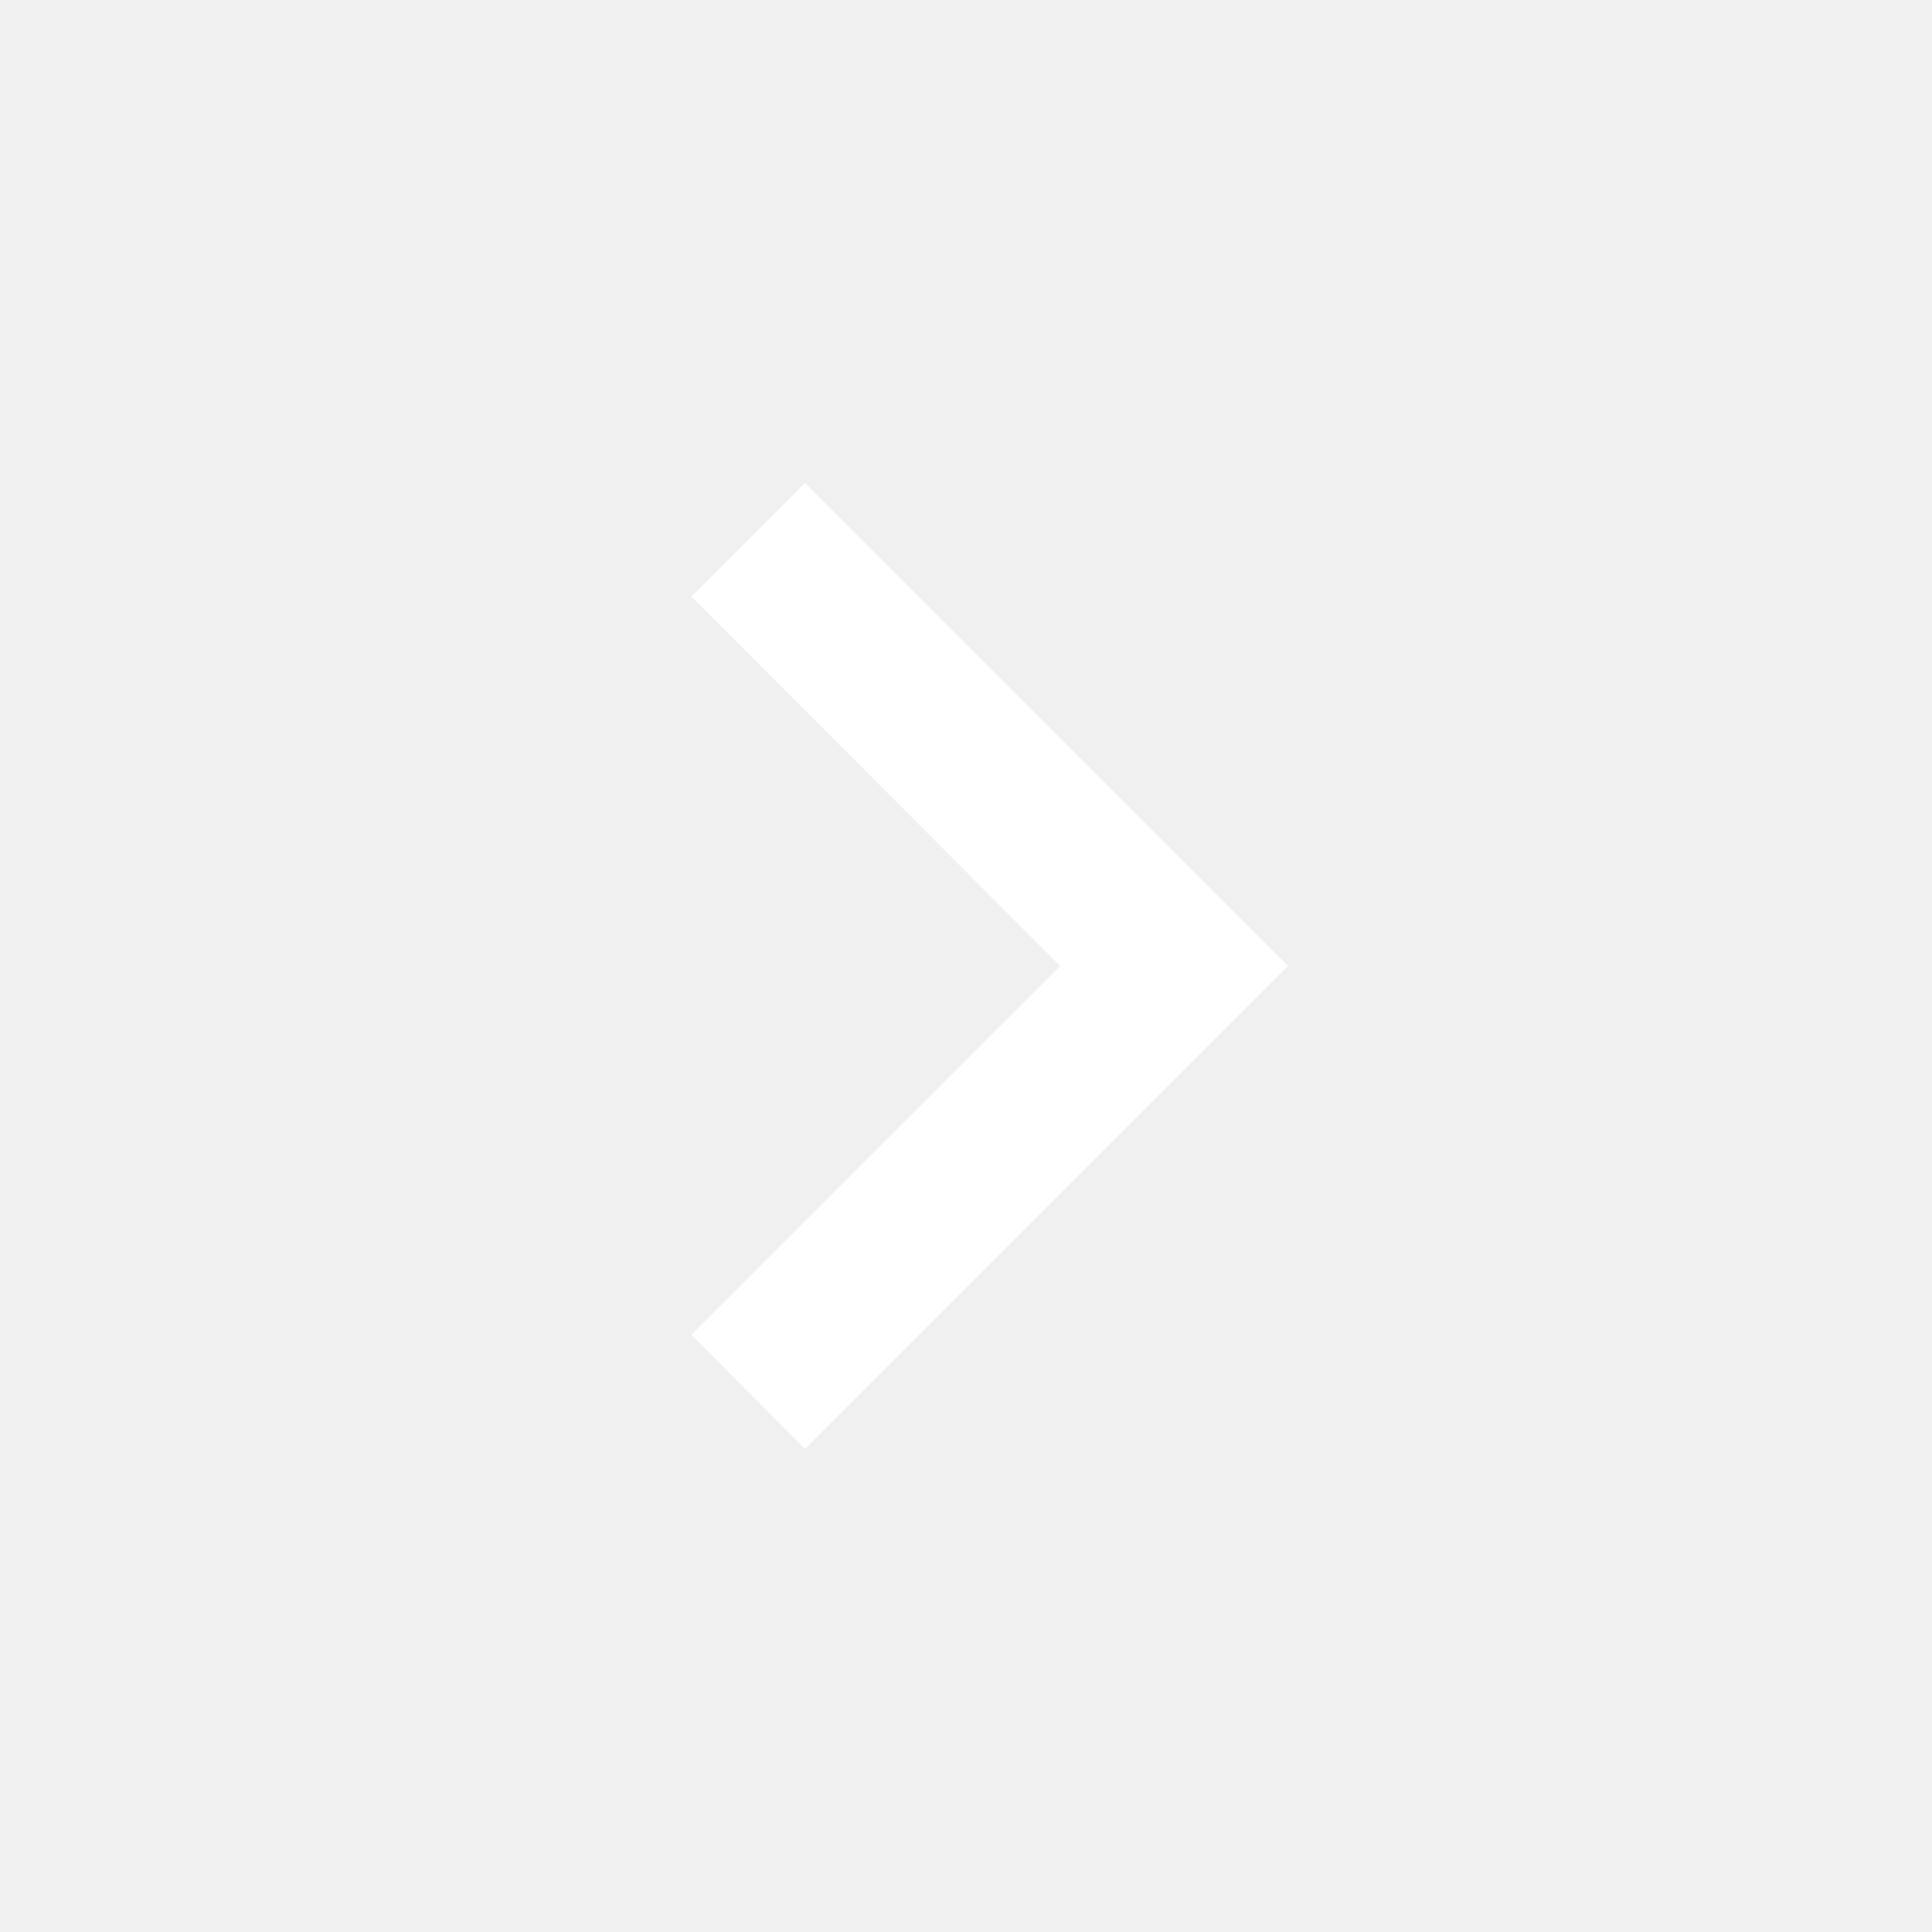
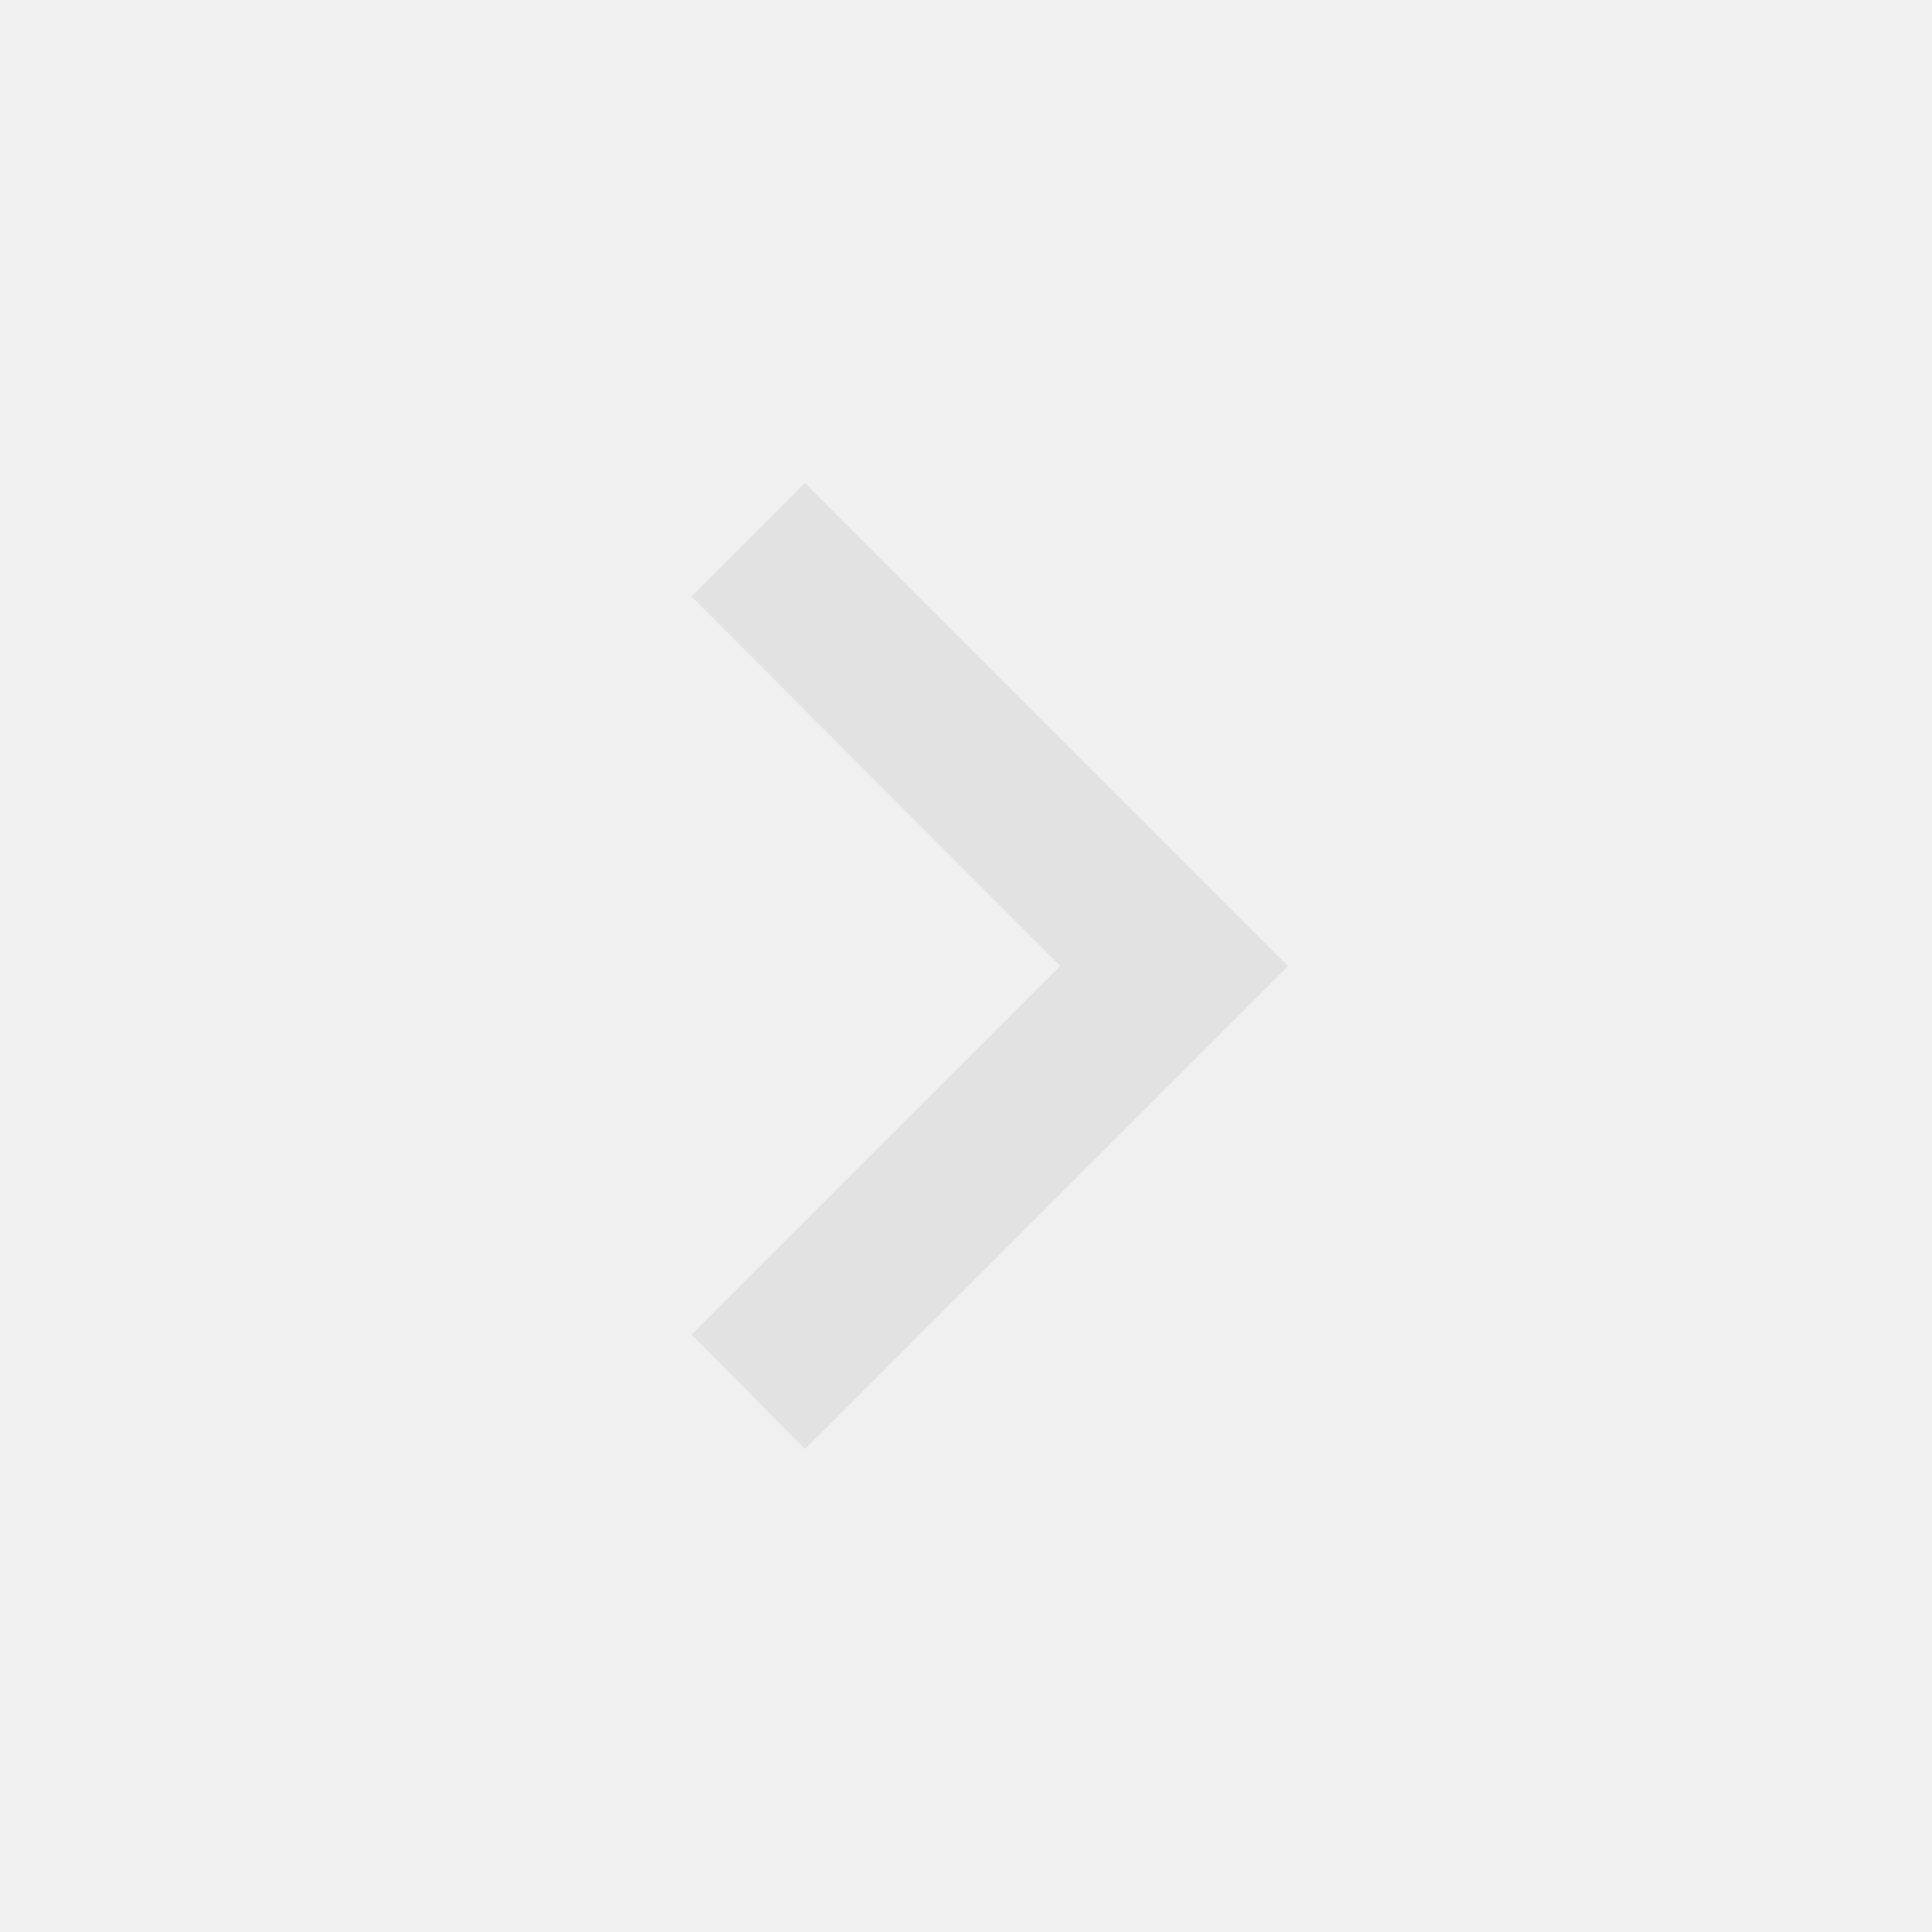
- <svg xmlns="http://www.w3.org/2000/svg" version="1.1" width="24" height="24" viewBox="0 0 24 24" id="svg1">
-   <defs id="defs1" />
-   <path d="M8.59,16.58L13.17,12L8.59,7.41L10,6L16,12L10,18L8.59,16.58Z" id="path1" style="fill:#ffffff" />
+ <svg xmlns="http://www.w3.org/2000/svg" version="1.1" width="24" height="24" viewBox="0 0 24 24" id="svg4">
+   <defs id="defs8" />
+   <path d="M8.59,16.58L13.17,12L8.59,7.41L10,6L16,12L10,18L8.59,16.58Z" id="path2" style="fill:#e2e2e2;fill-opacity:1" />
</svg>
